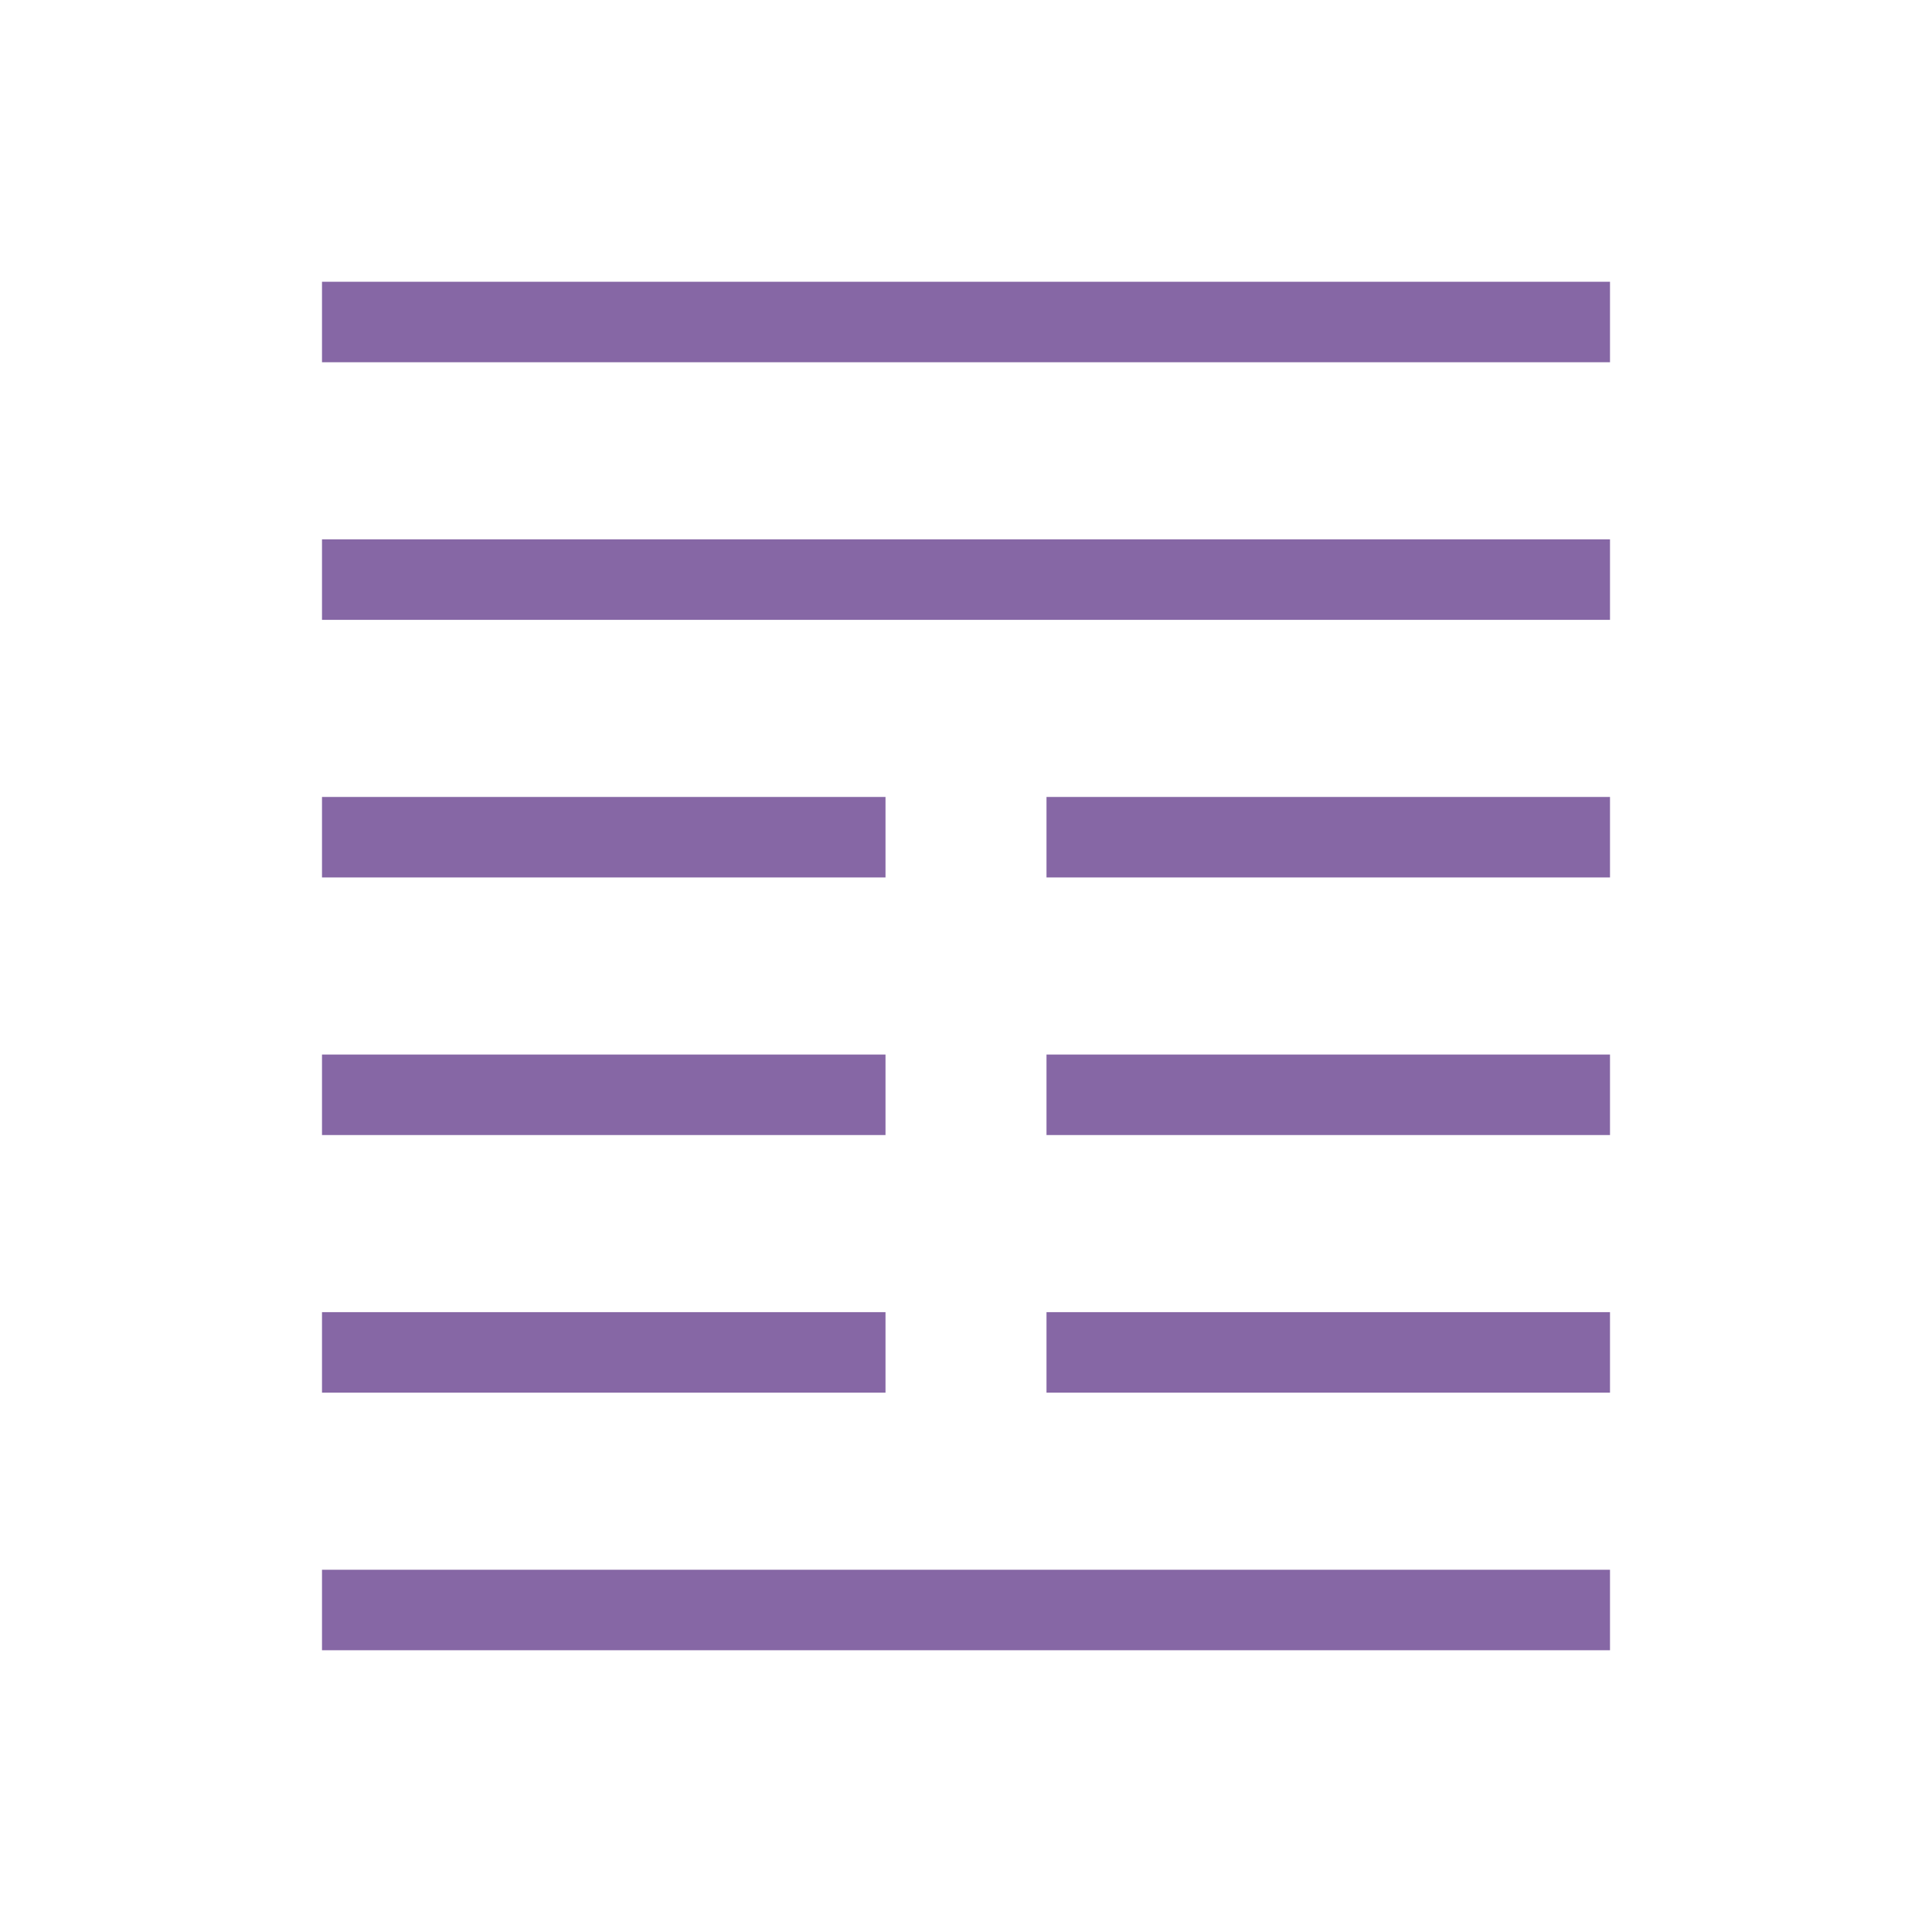
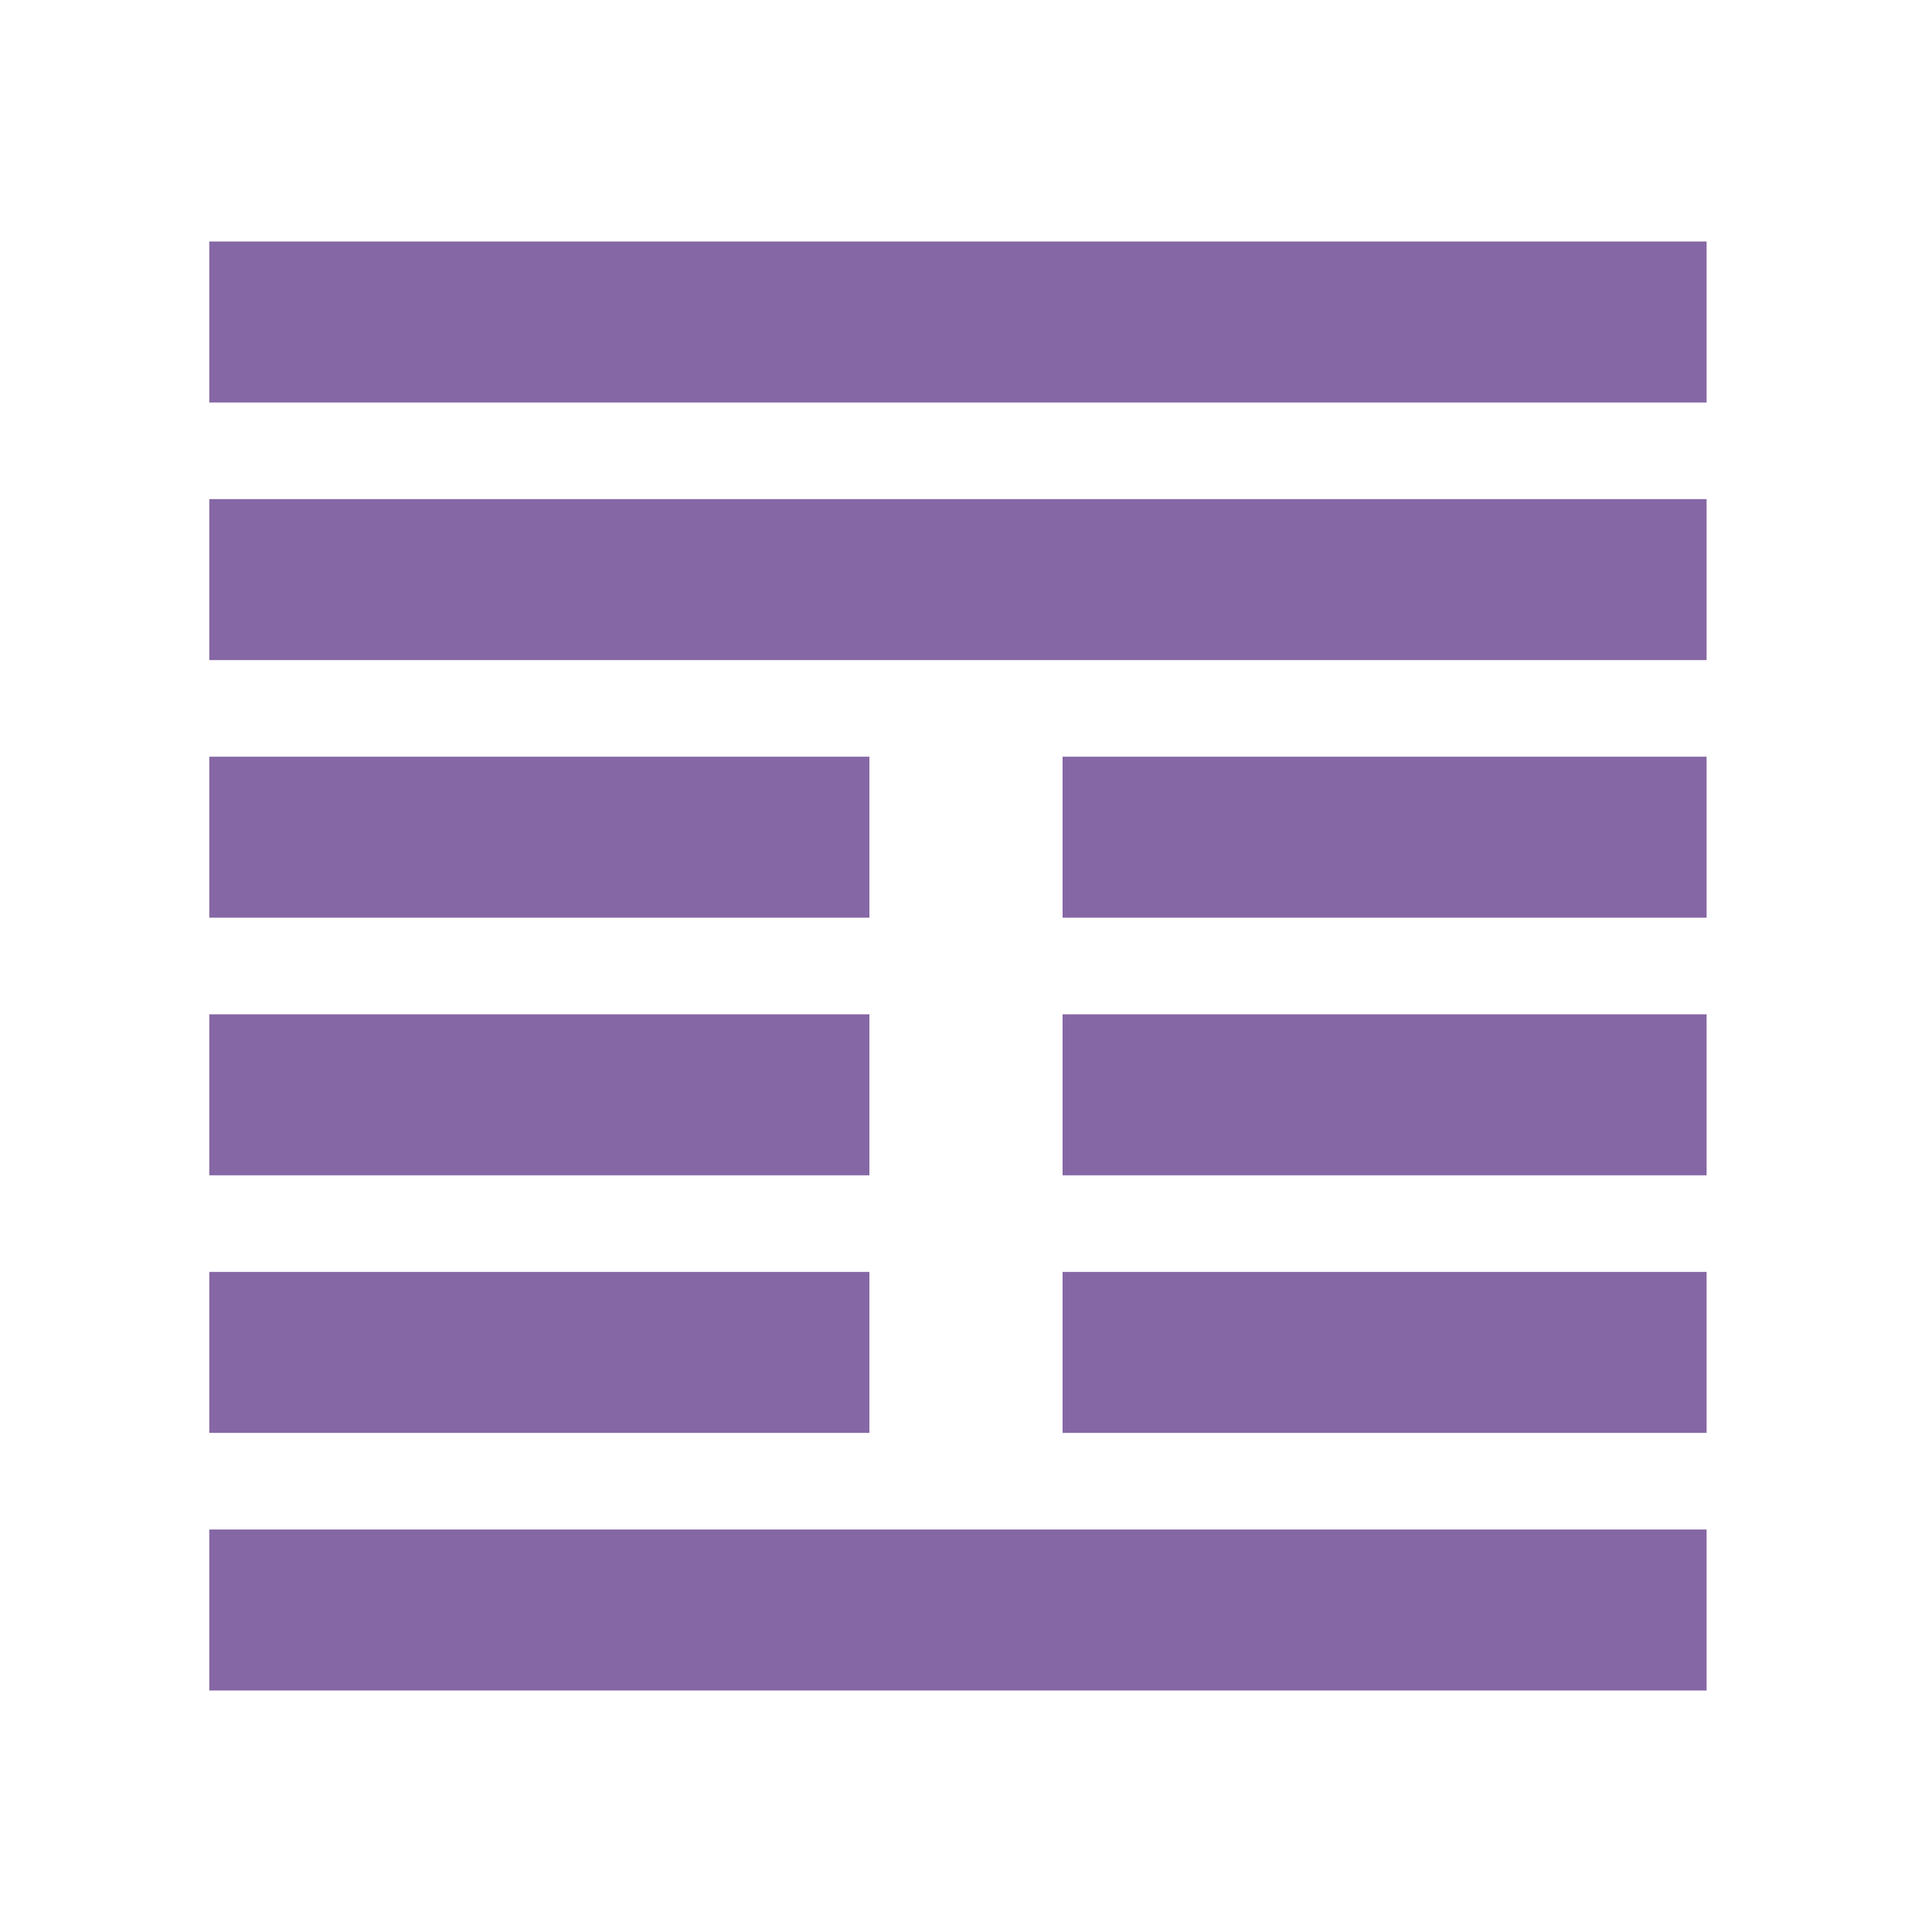
- <svg xmlns="http://www.w3.org/2000/svg" width="120" height="120" viewBox="0 0 120 120">
-   <path d="M20 100 L100 100 M20 84 L55.0 84 M65.0 84 L100 84 M20 68 L55.0 68 M65.0 68 L100 68 M20 52 L55.0 52 M65.0 52 L100 52 M20 36 L100 36 M20 20 L100 20" fill="none" stroke="#8667A5" stroke-width="5" stroke-linecap="butt" stroke-linejoin="miter" />
+ <svg xmlns="http://www.w3.org/2000/svg" width="120" height="120" viewBox="0 0 120 120" fill="none">
+   <path d="M13 100H106M13 84H54M66 84H106M13 68H54M66 68H106M13 52H54M66 52H106M13 36H106M13 20H106" stroke="#8667A5" stroke-width="10" />
</svg>
